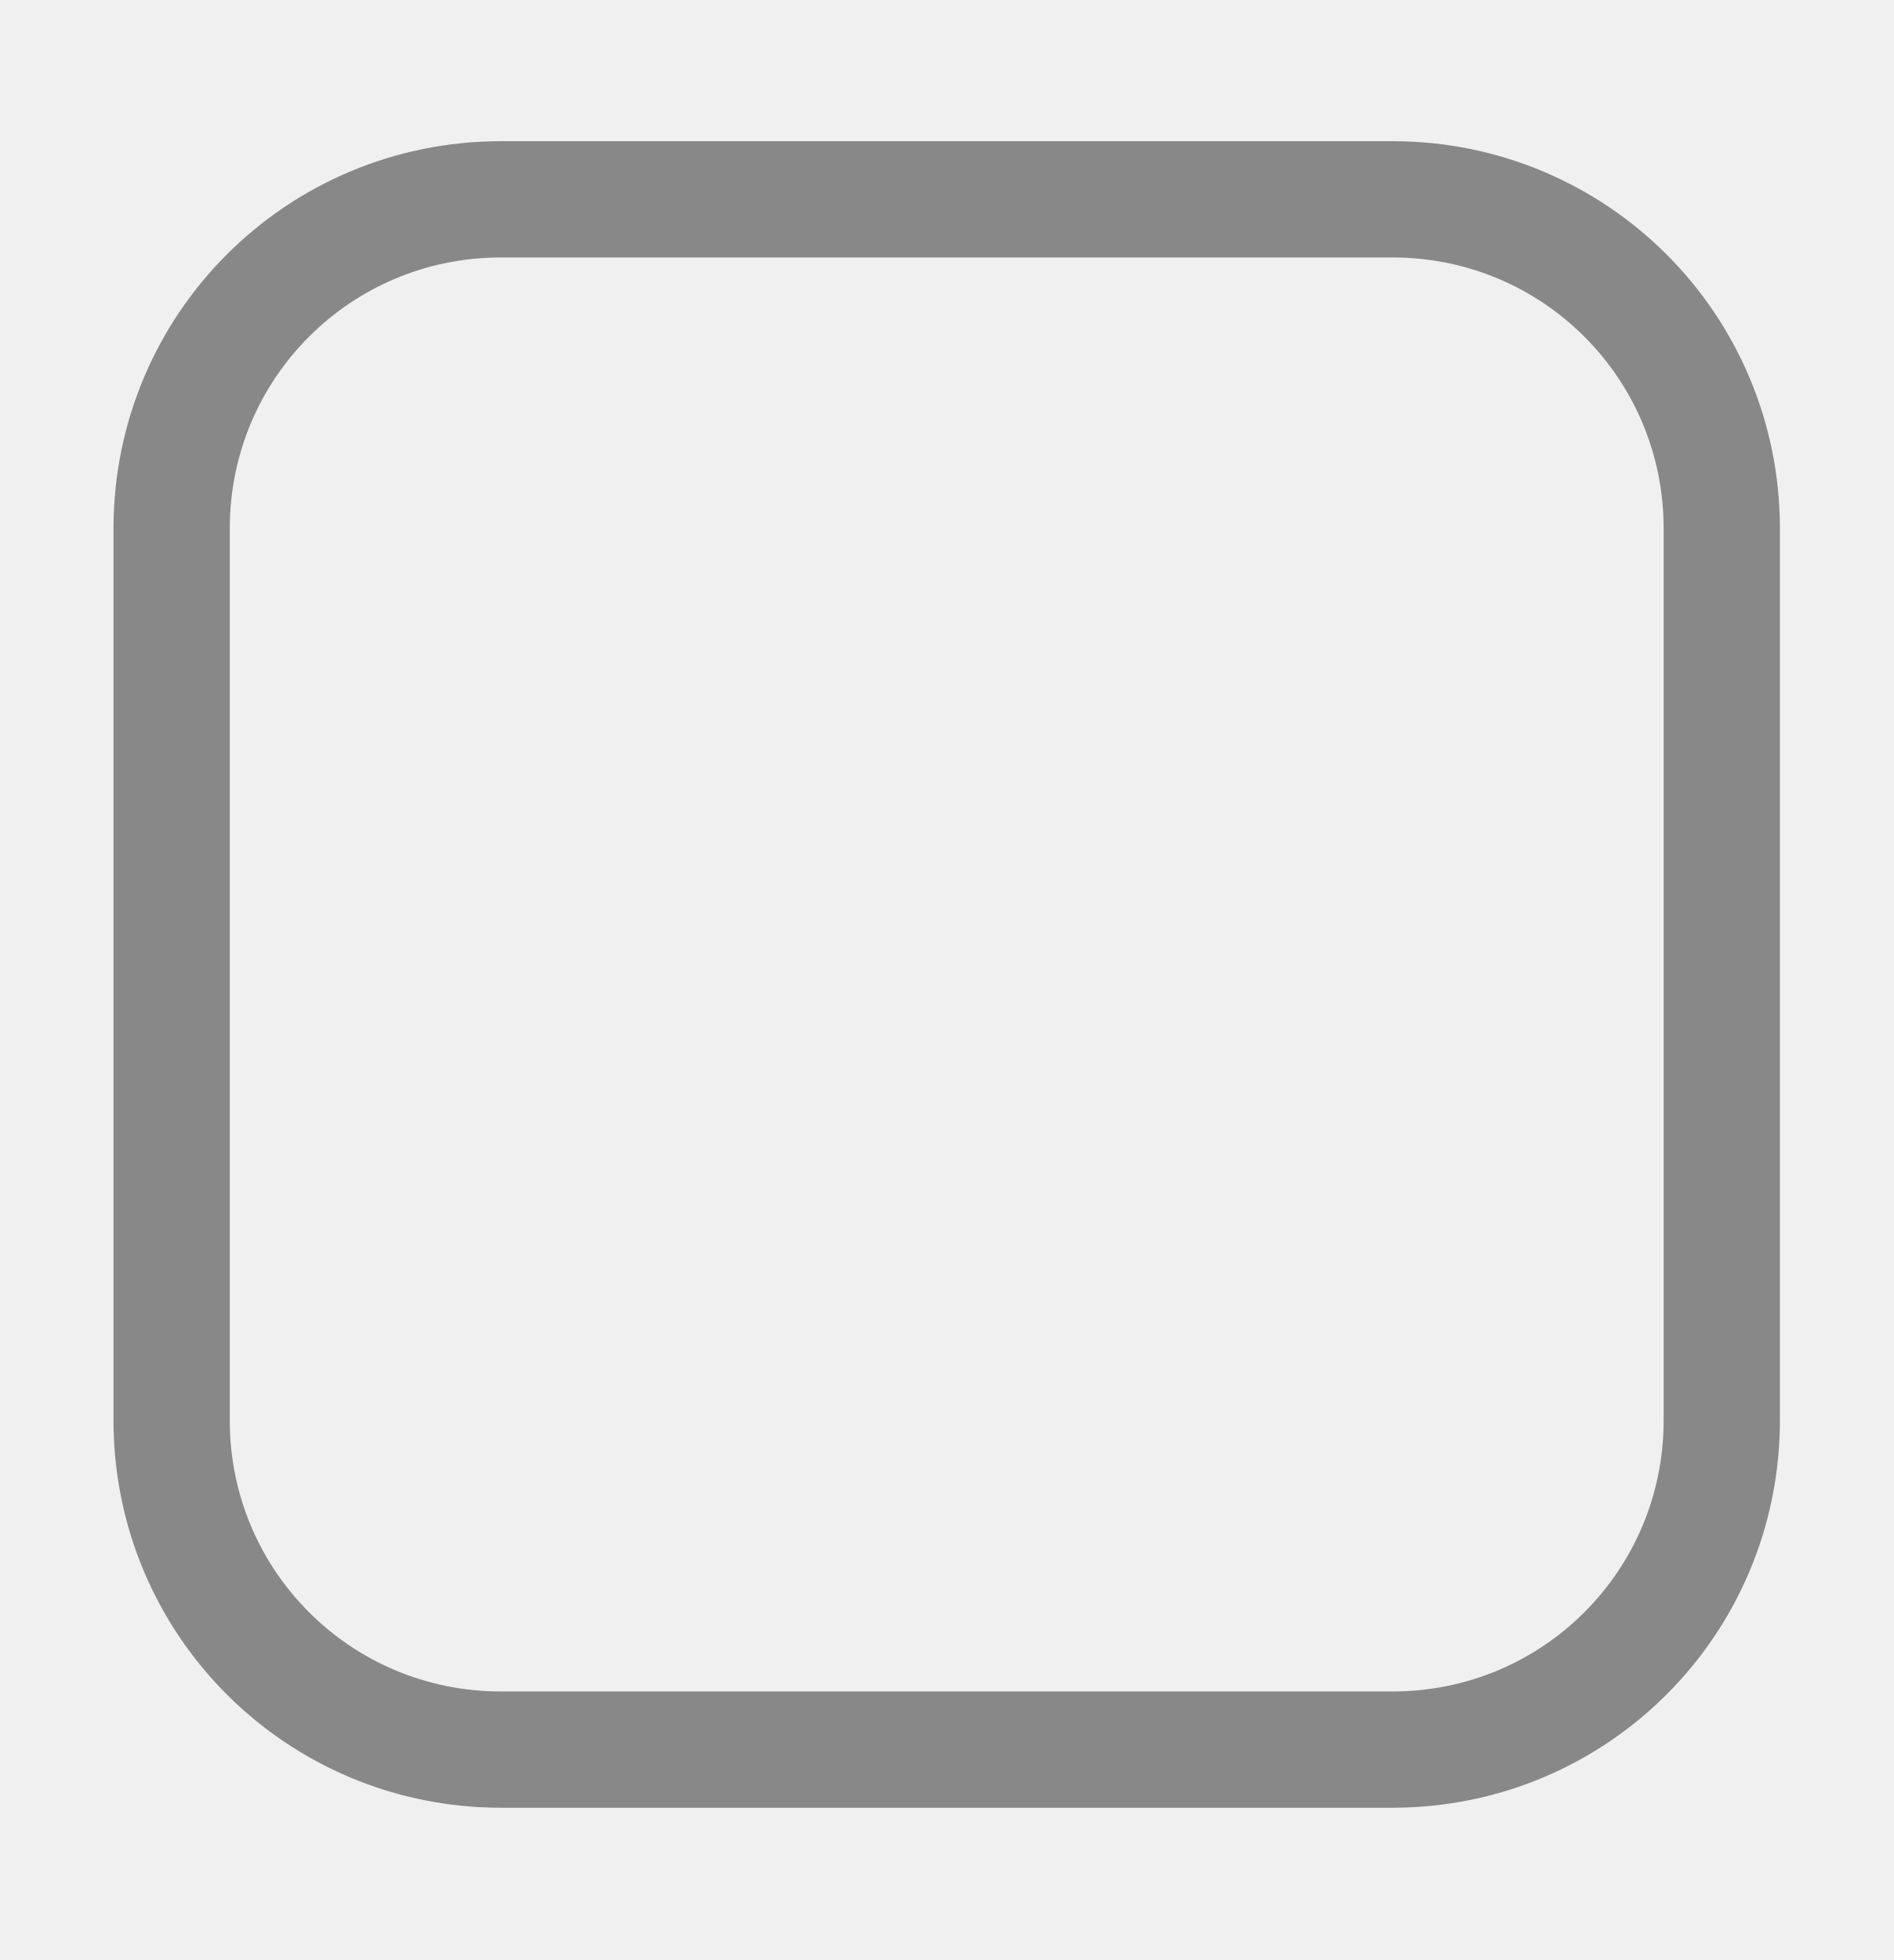
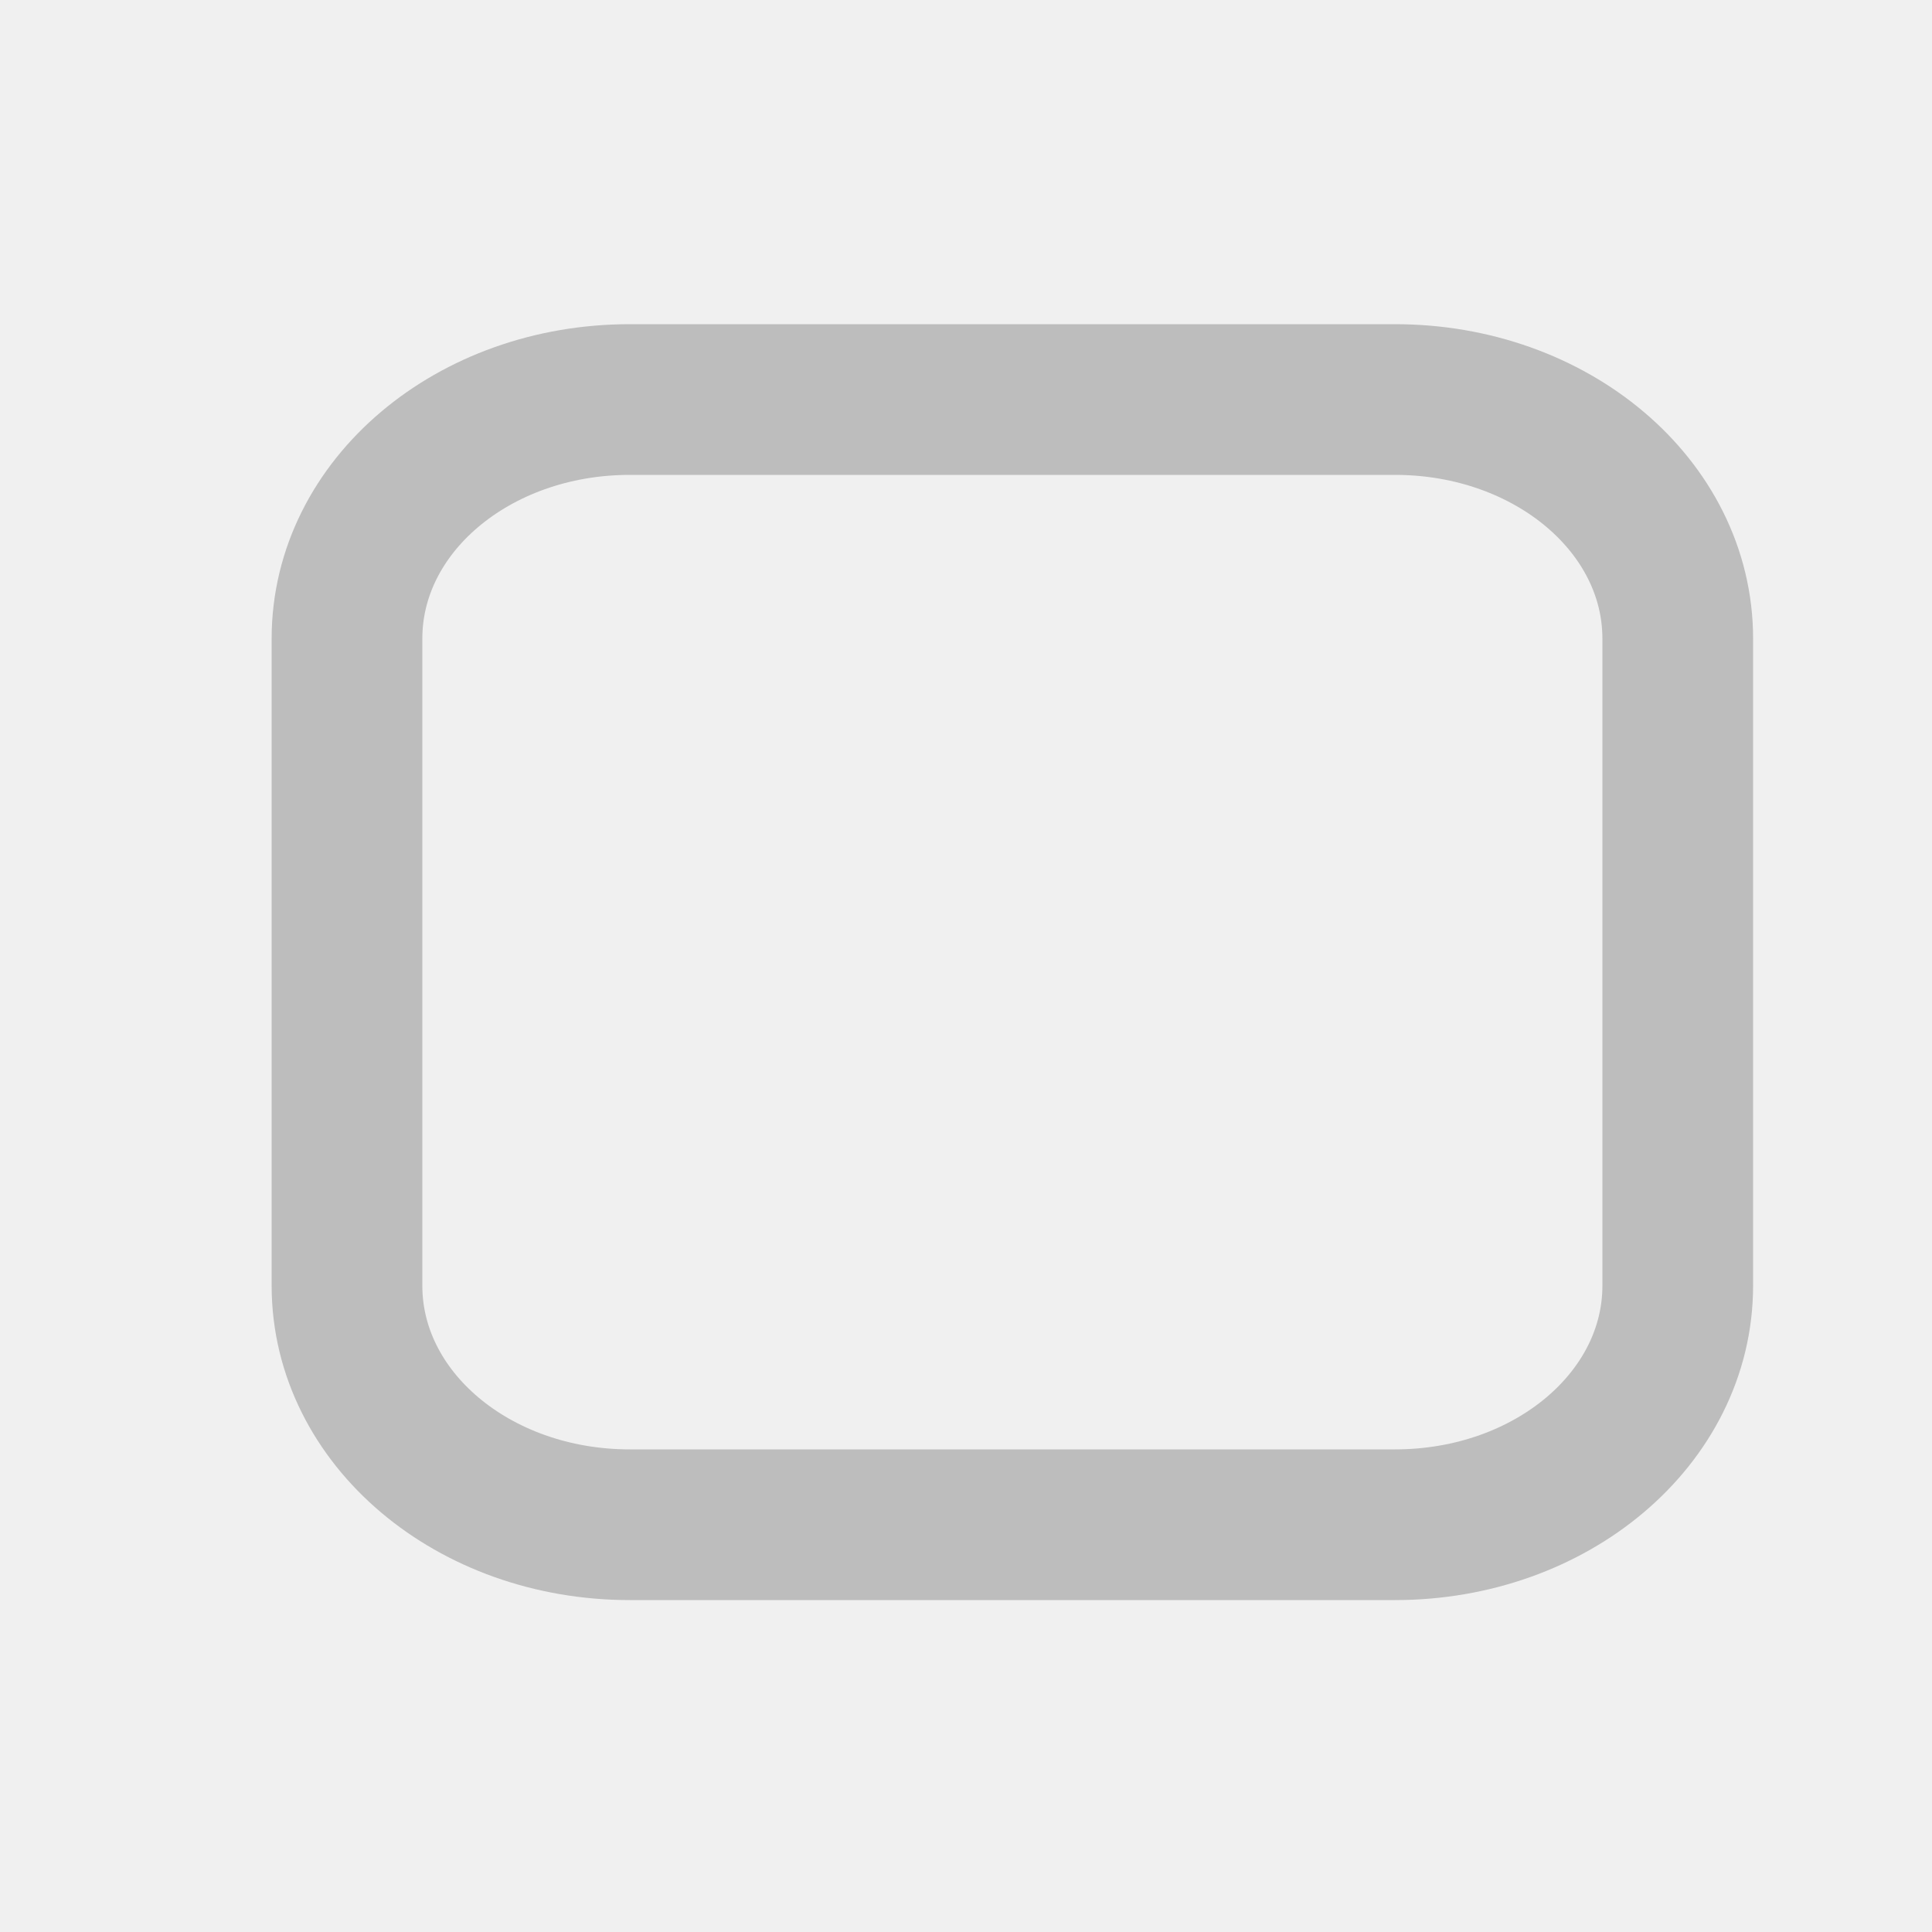
- <svg xmlns="http://www.w3.org/2000/svg" version="1.1" style="overflow:visible" viewBox="-159 -177 342 354" height="354px" width="342px">
-   <rect fill-opacity="0" fill="rgb(0,0,0)" height="354" width="342" y="-177" x="-159" />
+ <svg xmlns="http://www.w3.org/2000/svg" version="1.1" style="overflow:visible" viewBox="-250 -250 500 500" height="500px" width="500px">
+   <rect fill-opacity="0" fill="rgb(0,0,0)" height="500" width="500" y="-250" x="-250" />
  <svg version="1.1" y="-251" x="-238" viewBox="-250 -250 500 500" height="500px" width="500px" style="overflow:visible">
    <g transform="rotate(0,0,0)" stroke-linejoin="round" fill="#fff">
-       <path stroke-linecap="butt" stroke-linejoin="round" stroke-width="21" stroke-opacity="1" stroke="rgb(136,136,136)" fill="none" d="m-80.5-140h161c32.963 0 59.5 26.537 59.5 59.5v161c0 32.963-26.537 59.5-59.5 59.5h-161c-32.963 0-59.5-26.537-59.5-59.5v-161c0-32.963 26.537-59.5 59.5-59.5z" />
+       <path stroke-linecap="butt" stroke-linejoin="round" stroke-width="39" stroke-opacity="1" stroke="rgb(189,189,189)" fill="none" d="m-99.015-145.6h198.03c40.544 0 73.185 27.598 73.185 61.88v167.44c0 34.282-32.641 61.88-73.185 61.88h-198.03c-40.544 0-73.185-27.598-73.185-61.88v-167.44c0-34.282 32.641-61.88 73.185-61.88z" />
    </g>
  </svg>
</svg>
